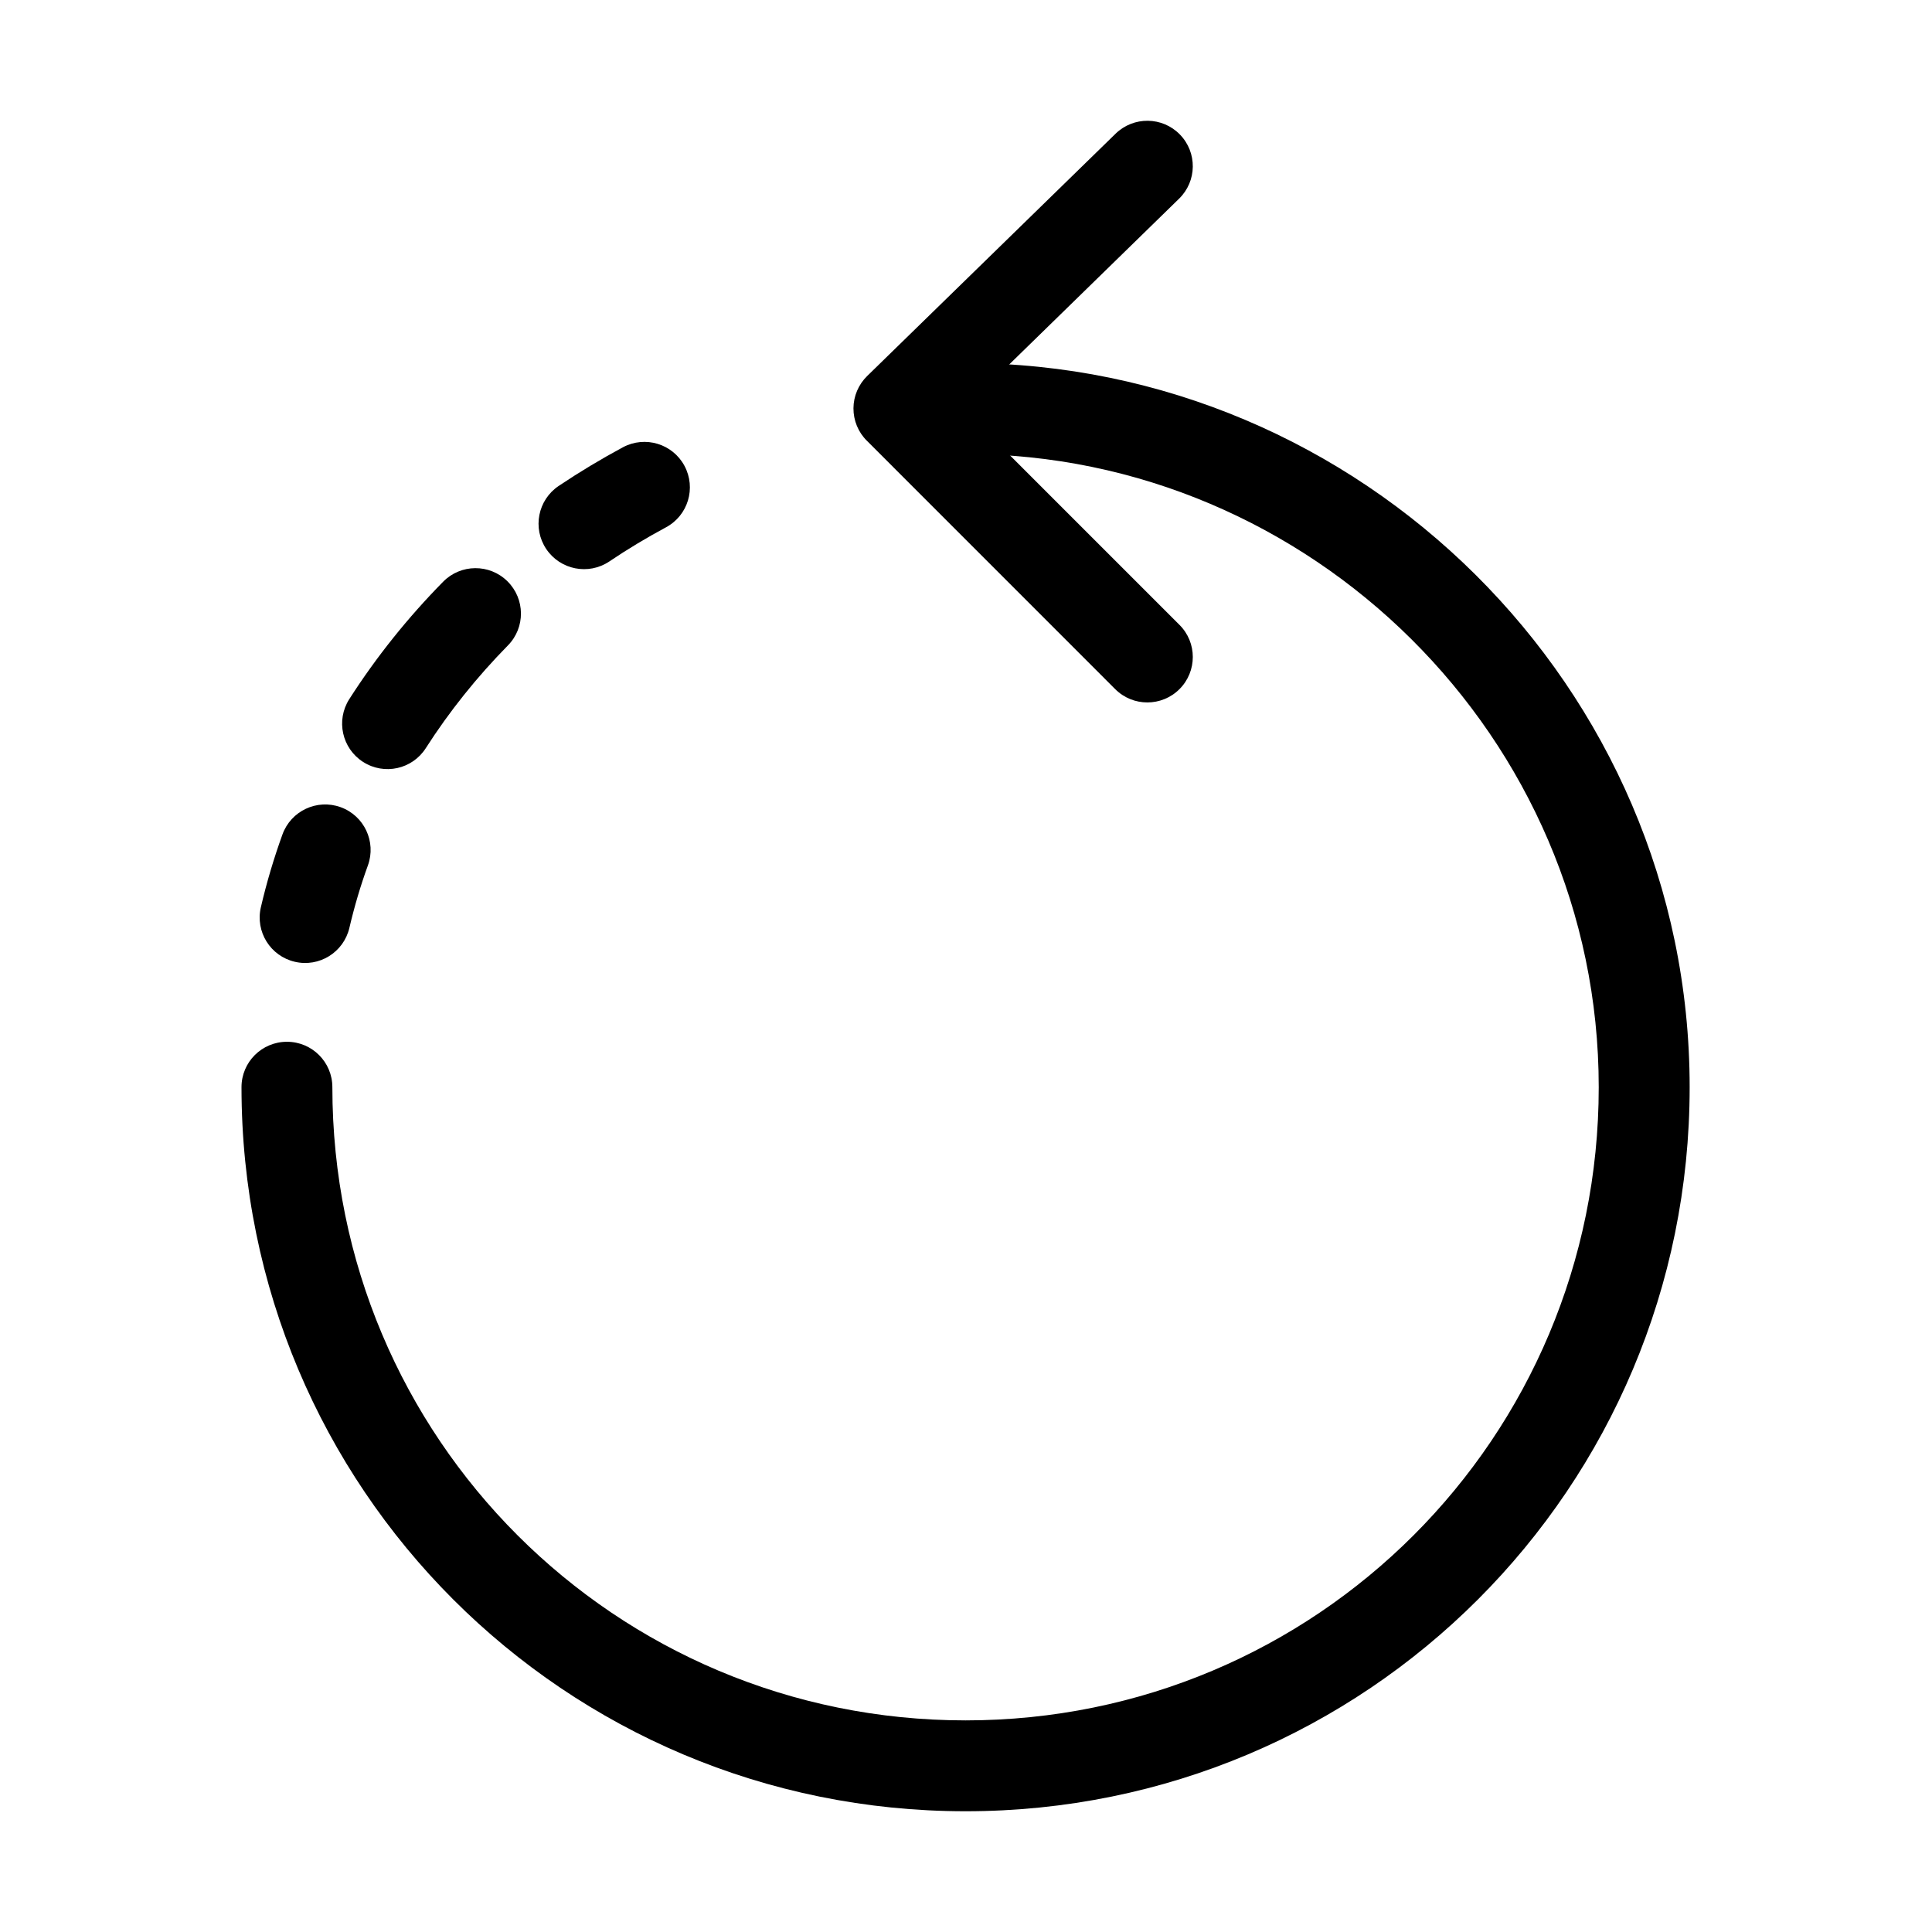
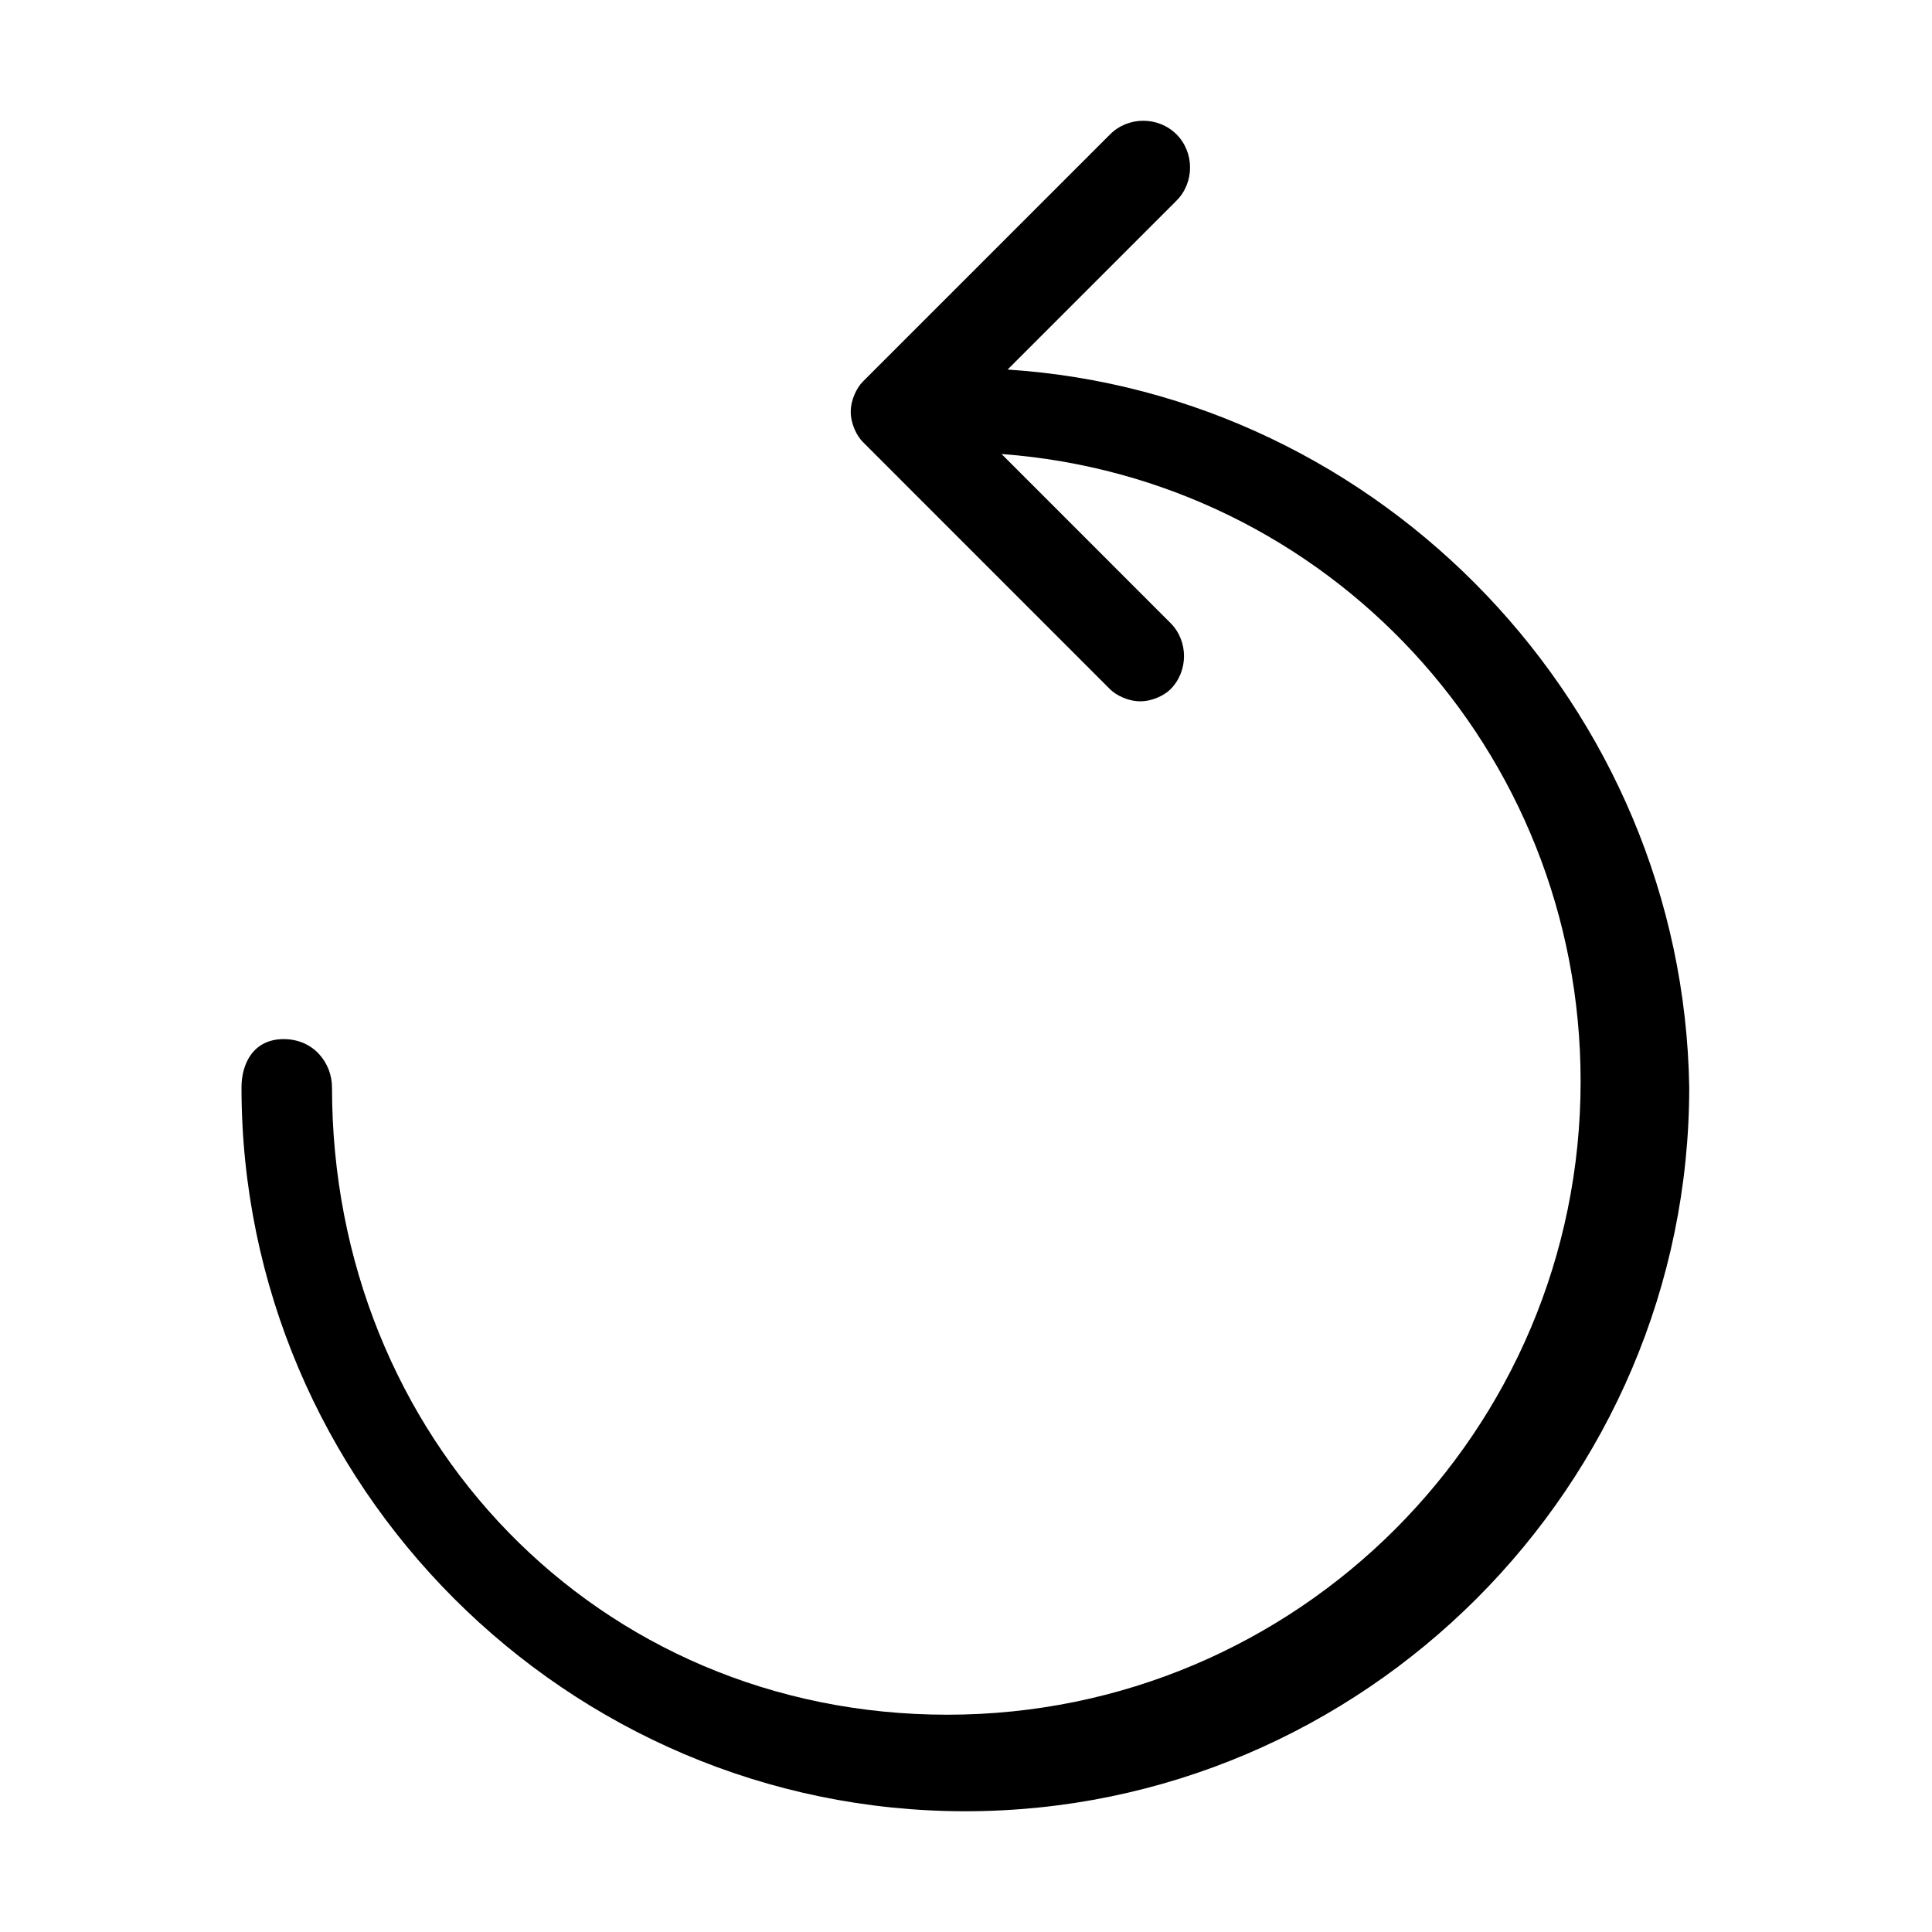
<svg xmlns="http://www.w3.org/2000/svg" width="32" height="32" viewBox="0 0 32 32" fill="none">
-   <path fill-rule="evenodd" clip-rule="evenodd" d="M15.24 6.767C15.24 6.351 15.577 6.014 15.993 6.014C22.526 6.014 27.986 11.365 27.986 18.007C27.986 24.645 22.631 30 15.993 30C9.355 30 4 24.645 4 18.007C4 17.591 4.337 17.255 4.753 17.255C5.168 17.255 5.505 17.591 5.505 18.007C5.505 23.814 10.186 28.495 15.993 28.495C21.799 28.495 26.48 23.814 26.48 18.007C26.48 12.205 21.703 7.52 15.993 7.52C15.577 7.52 15.24 7.183 15.24 6.767Z" fill="black" />
-   <path fill-rule="evenodd" clip-rule="evenodd" d="M19.542 2.227C19.833 2.525 19.827 3.001 19.529 3.291L15.96 6.774L19.536 10.35C19.83 10.643 19.83 11.12 19.536 11.414C19.242 11.708 18.765 11.708 18.471 11.414L14.357 7.299C14.214 7.157 14.135 6.964 14.136 6.762C14.137 6.561 14.219 6.369 14.363 6.228L18.478 2.214C18.776 1.924 19.252 1.93 19.542 2.227Z" fill="black" />
-   <path fill-rule="evenodd" clip-rule="evenodd" d="M11.337 7.716C11.534 8.083 11.396 8.539 11.029 8.735C10.707 8.908 10.394 9.096 10.093 9.299C9.748 9.531 9.28 9.439 9.048 9.094C8.816 8.749 8.908 8.281 9.253 8.049C9.596 7.819 9.952 7.605 10.318 7.408C10.685 7.212 11.141 7.35 11.337 7.716ZM8.404 9.627C8.7 9.919 8.704 10.395 8.412 10.691C7.899 11.213 7.442 11.783 7.053 12.391C6.829 12.742 6.364 12.844 6.014 12.62C5.664 12.396 5.561 11.931 5.785 11.58C6.232 10.882 6.754 10.23 7.34 9.635C7.631 9.339 8.108 9.335 8.404 9.627ZM5.641 13.369C6.032 13.51 6.235 13.942 6.094 14.333C5.971 14.671 5.869 15.017 5.787 15.368C5.692 15.773 5.288 16.025 4.883 15.93C4.478 15.836 4.226 15.431 4.321 15.026C4.416 14.617 4.536 14.215 4.678 13.822C4.819 13.431 5.25 13.228 5.641 13.369Z" fill="black" />
+   <path d="M16.689 6.121L19.486 3.324C19.786 3.024 19.786 2.525 19.486 2.225C19.186 1.925 18.687 1.925 18.387 2.225L14.291 6.321C14.191 6.421 14.091 6.621 14.091 6.821C14.091 7.021 14.191 7.22 14.291 7.32L18.387 11.417C18.487 11.517 18.687 11.616 18.887 11.616C19.087 11.616 19.286 11.517 19.386 11.417C19.686 11.117 19.686 10.617 19.386 10.318L16.589 7.52C21.984 7.92 26.18 12.416 26.18 17.911C26.18 23.706 21.484 28.401 15.69 28.401C9.895 28.401 5.499 23.805 5.499 18.011C5.499 17.611 5.199 17.211 4.699 17.211C4.2 17.211 4 17.611 4 18.011C4 24.605 9.395 30 15.989 30C22.583 30 27.979 24.605 27.979 18.011C27.879 11.716 22.883 6.521 16.689 6.121Z" fill="black" />
</svg>
